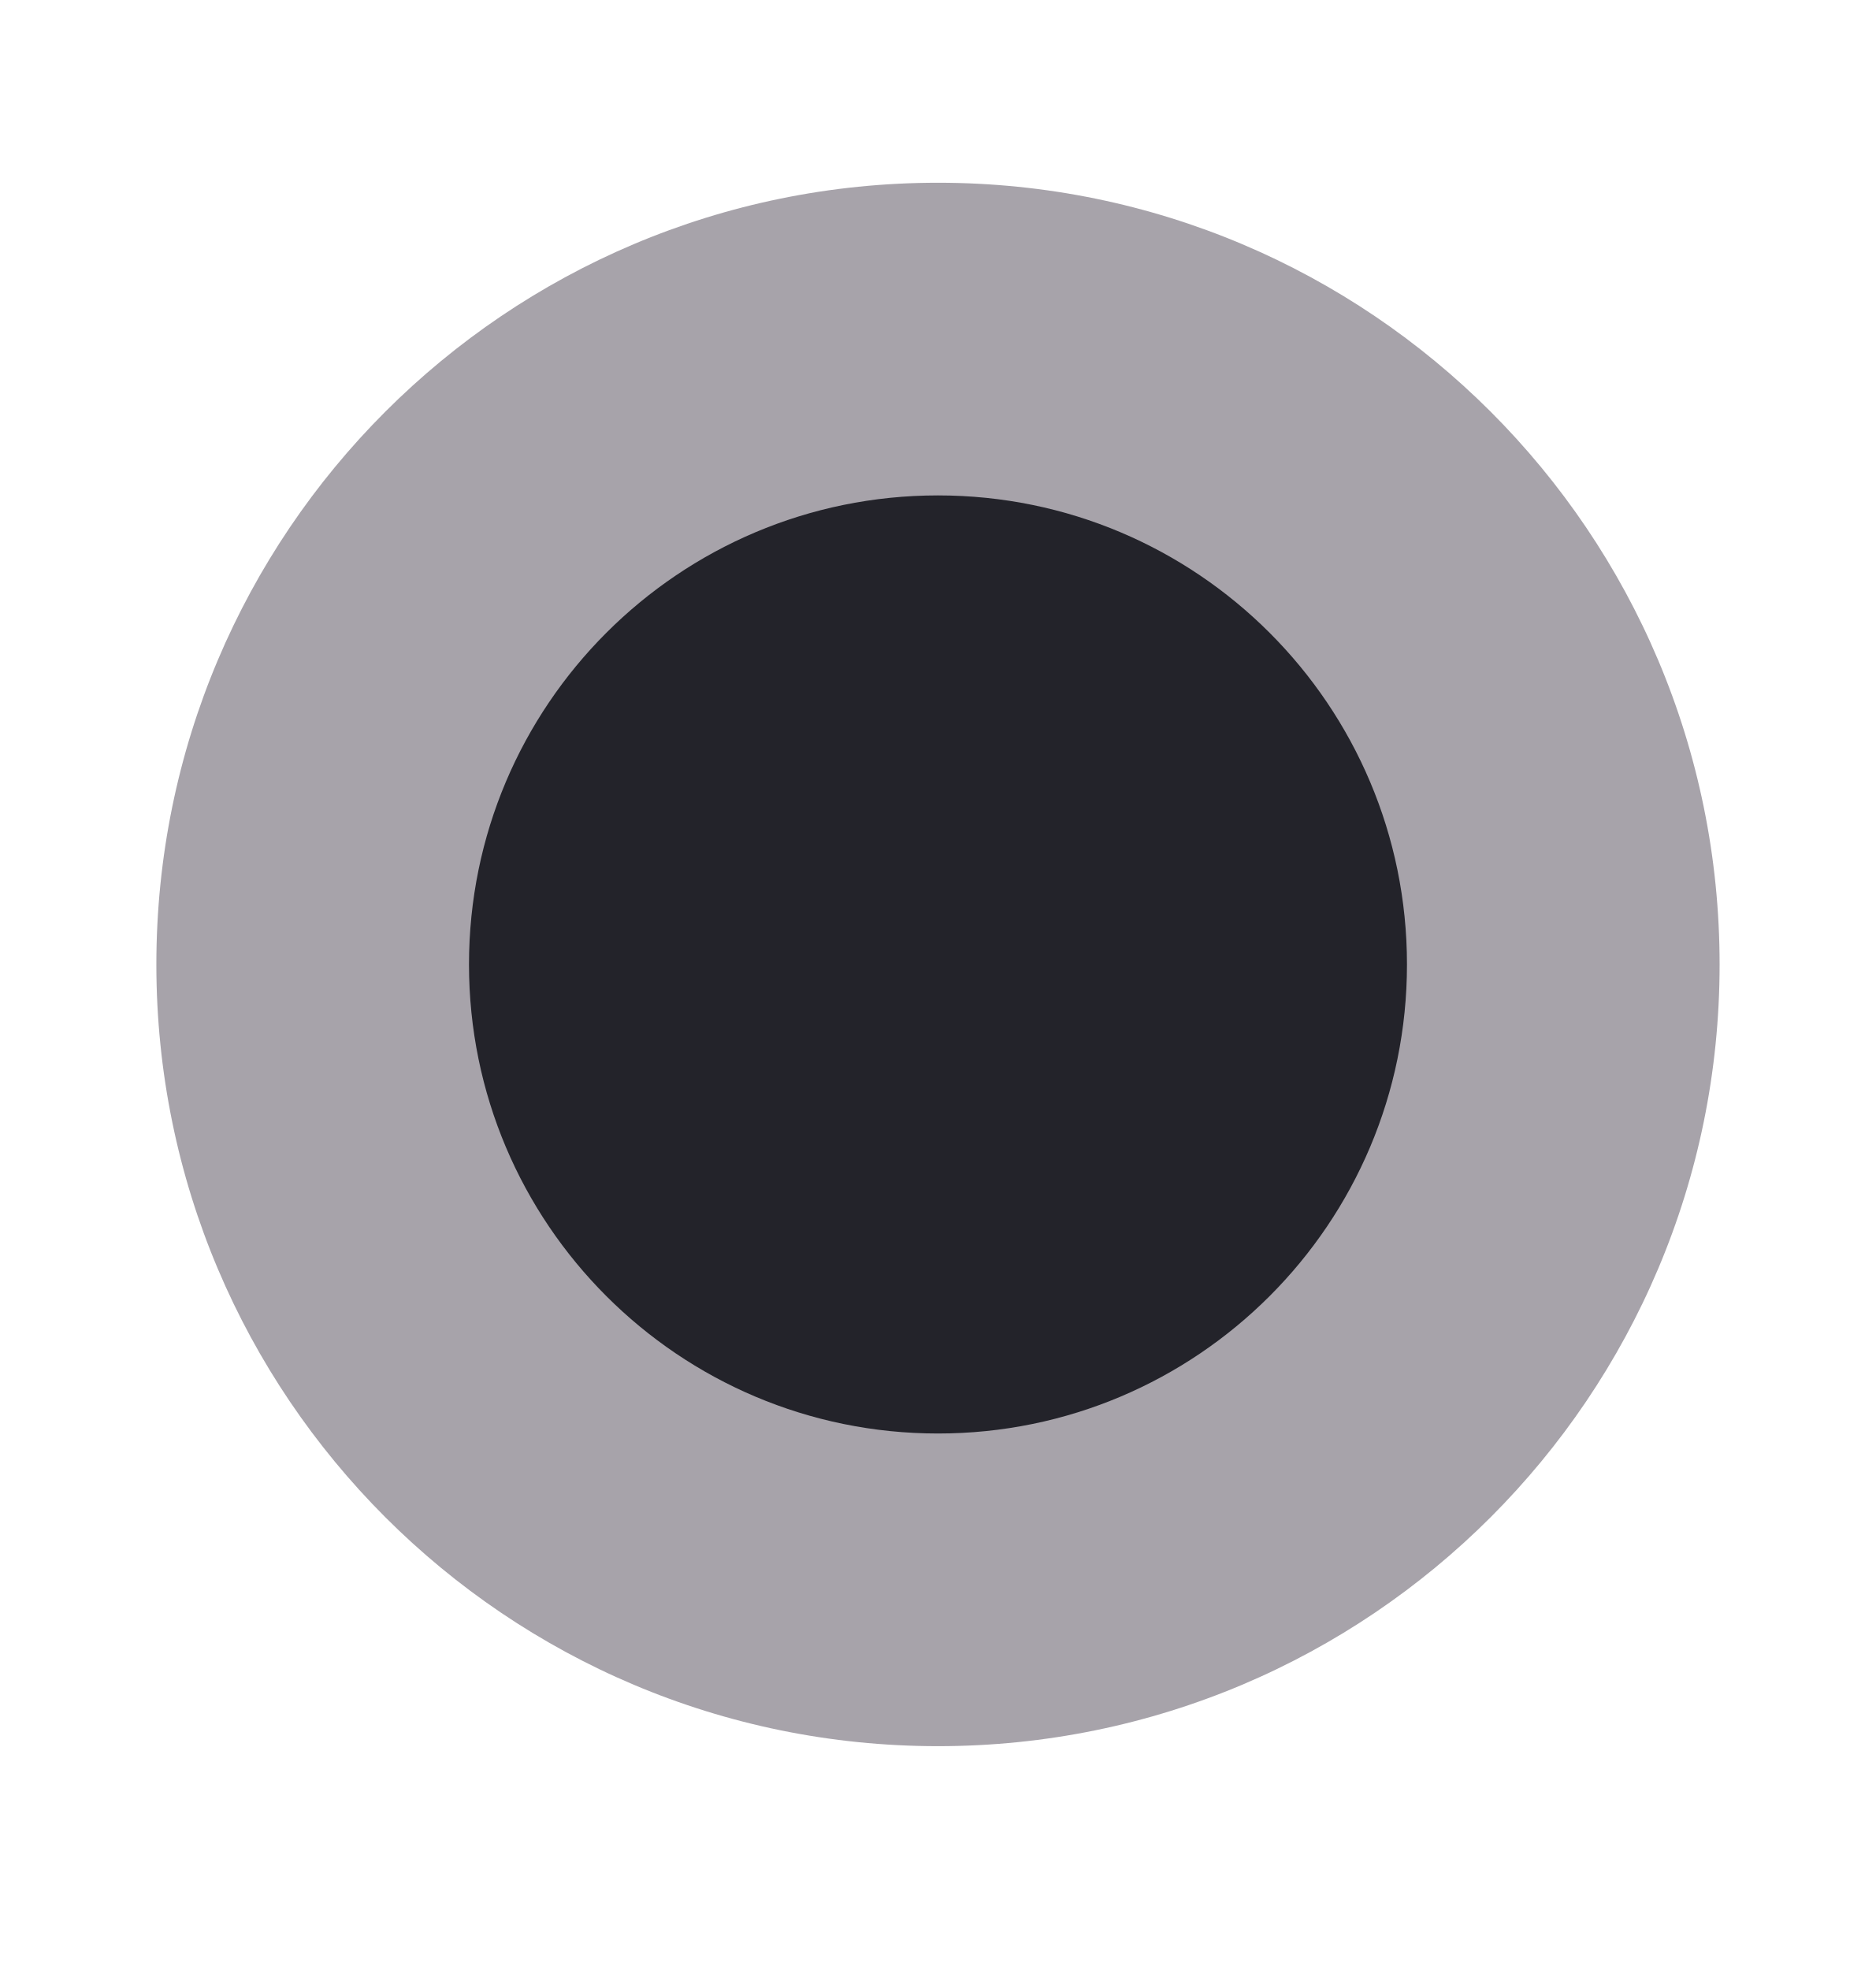
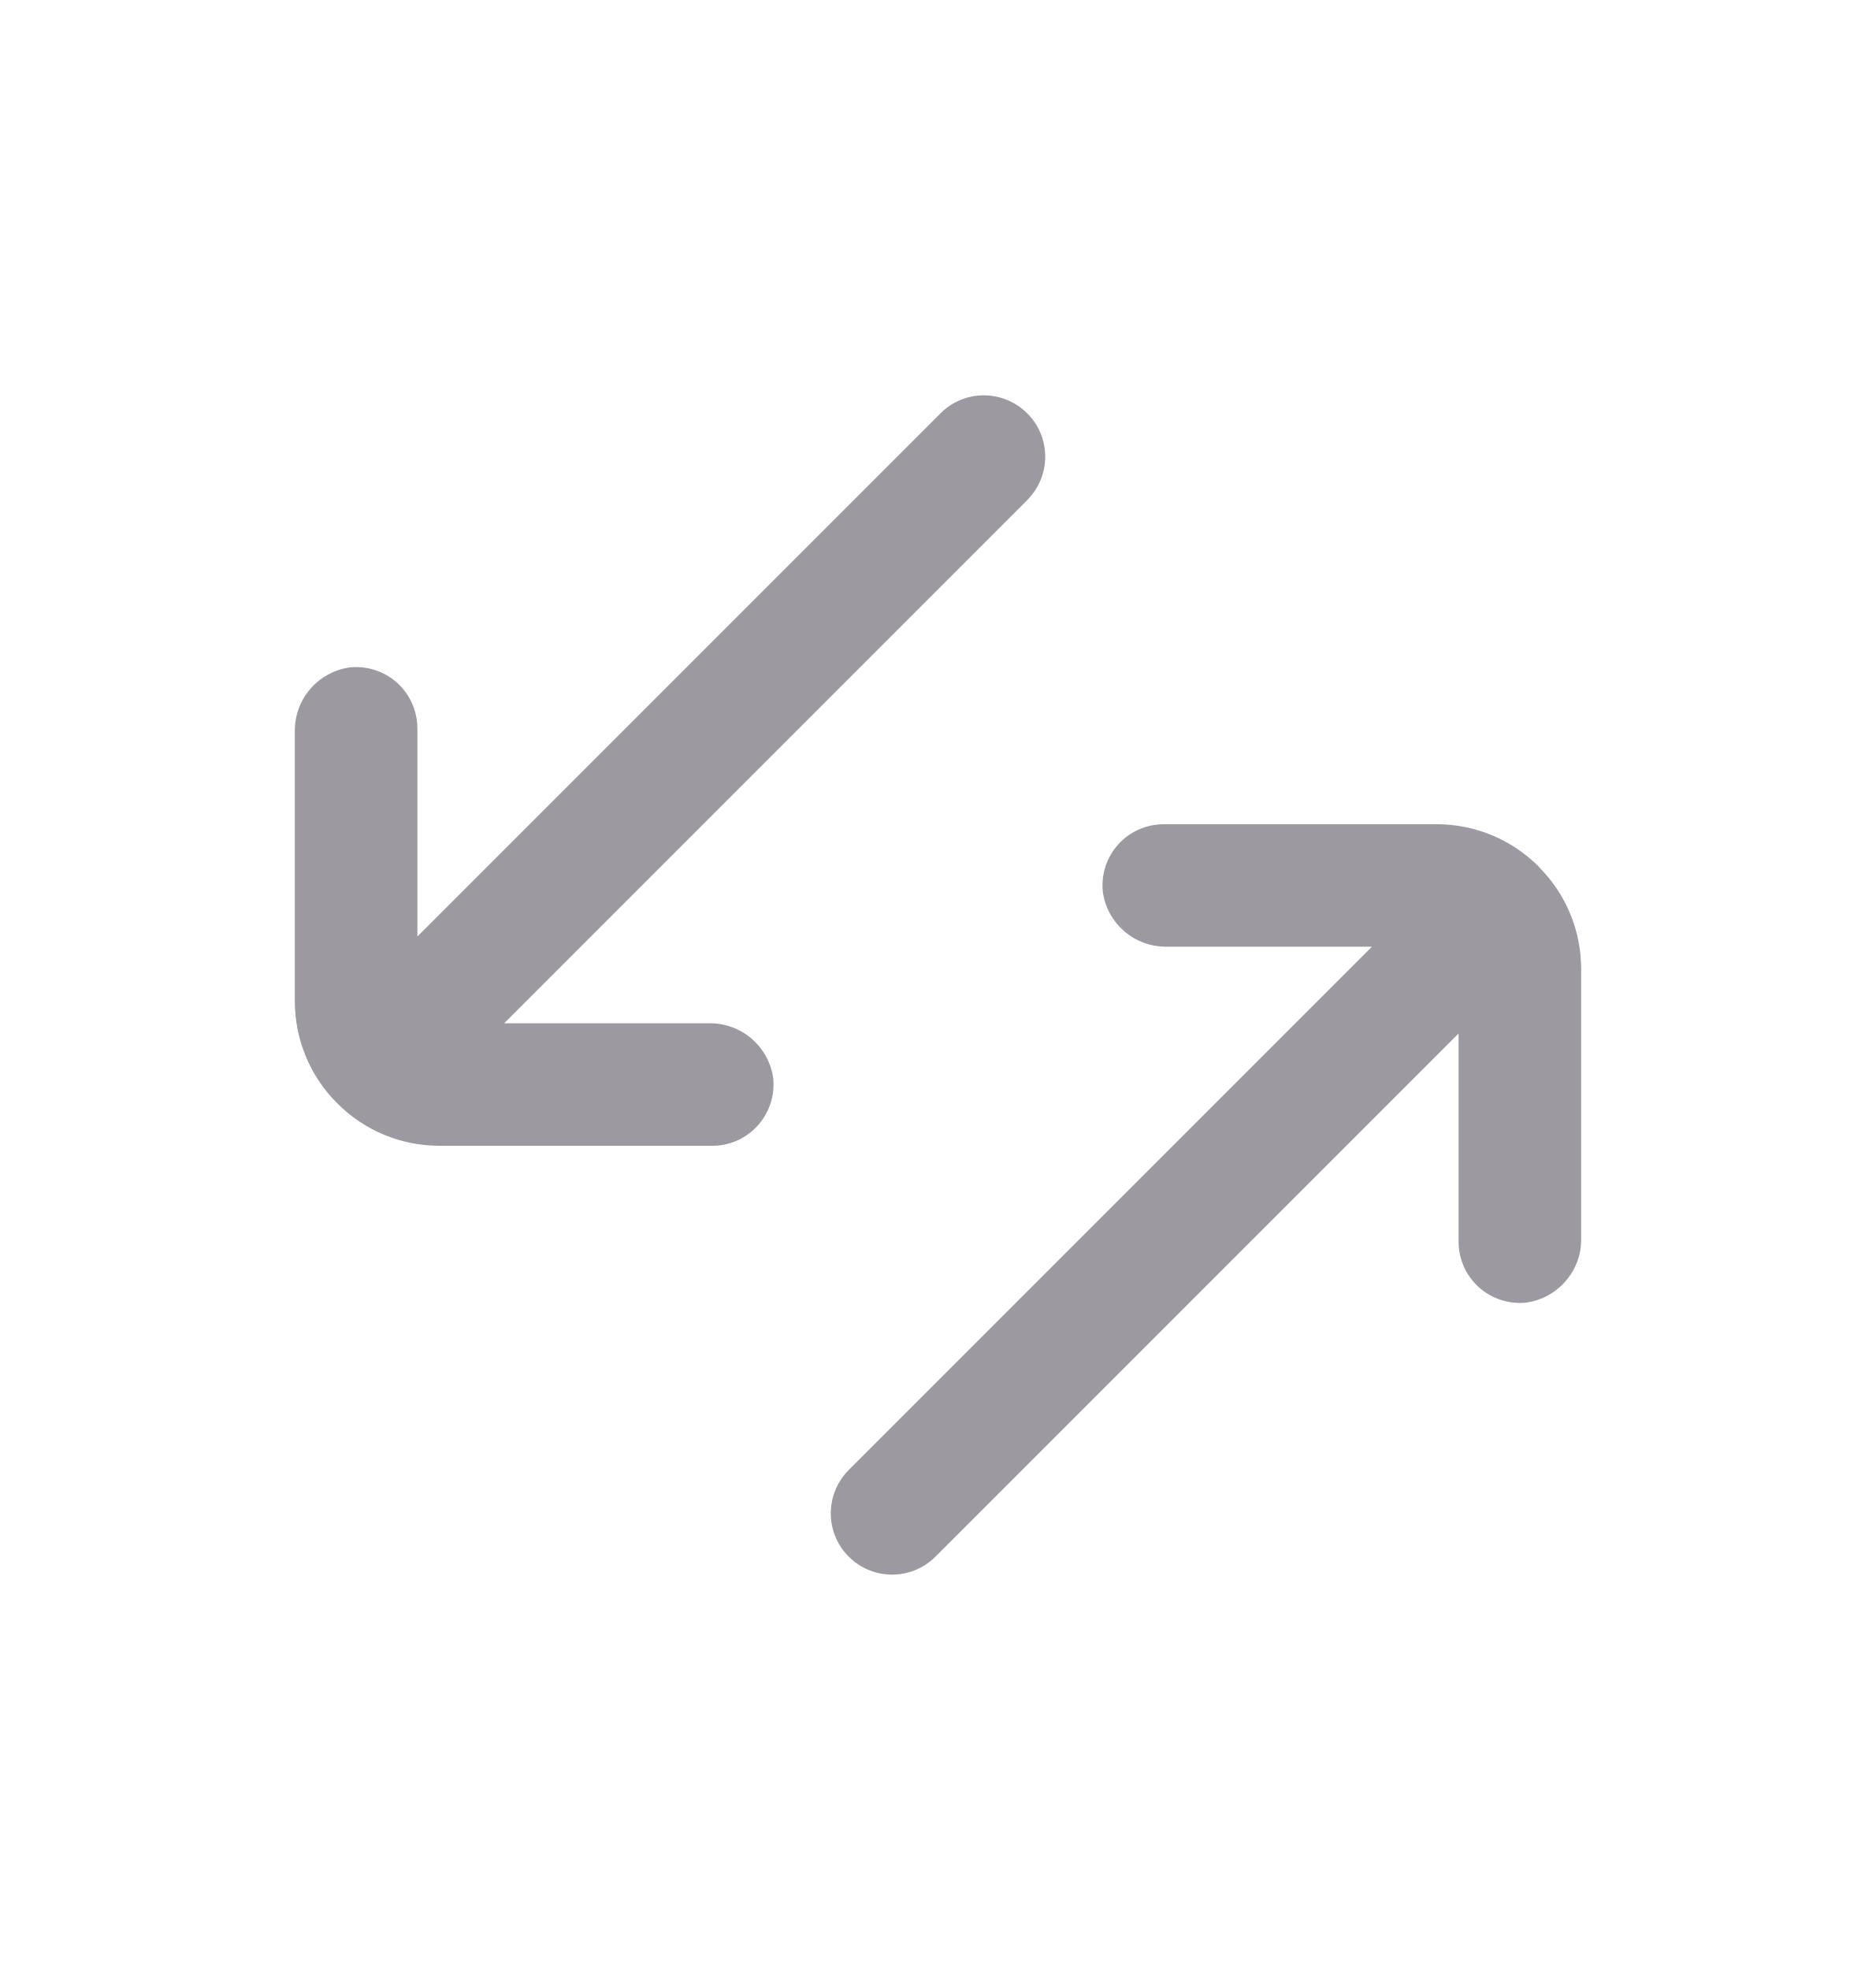
<svg xmlns="http://www.w3.org/2000/svg" width="20" height="21" viewBox="0 0 20 21" fill="none">
-   <g opacity="0.9">
-     <circle cx="10" cy="10.281" r="8.333" fill="#9D99A1" />
-     <circle cx="10" cy="10.281" r="5" fill="#0B0B13" />
-   </g>
+   <path d="M16.405 9.238C16.113 8.946 15.725 8.786 15.312 8.786H12.411C12.223 8.786 12.047 8.863 11.924 8.999C11.8 9.135 11.739 9.318 11.757 9.501C11.777 9.665 11.859 9.817 11.986 9.927C12.112 10.036 12.274 10.094 12.445 10.092H14.626L9.049 15.669C8.884 15.834 8.819 16.076 8.879 16.301C8.939 16.526 9.117 16.703 9.341 16.763C9.566 16.824 9.808 16.759 9.973 16.594L15.55 11.017V13.232C15.549 13.417 15.627 13.595 15.763 13.719C15.9 13.843 16.084 13.904 16.267 13.886C16.431 13.865 16.582 13.783 16.691 13.657C16.802 13.53 16.861 13.367 16.857 13.199V10.332C16.857 9.919 16.696 9.531 16.404 9.239L16.405 9.238Z" fill="#9D99A1" />
+   <path d="M8.014 11.073C7.887 10.963 7.723 10.905 7.556 10.908H5.375L10.951 5.331C11.075 5.207 11.143 5.043 11.143 4.868C11.143 4.693 11.075 4.529 10.951 4.406C10.83 4.284 10.661 4.214 10.489 4.214C10.317 4.214 10.15 4.282 10.027 4.406L4.45 9.983V7.769C4.451 7.583 4.373 7.406 4.237 7.281C4.116 7.171 3.958 7.111 3.796 7.111C3.775 7.111 3.754 7.112 3.733 7.114C3.569 7.136 3.418 7.217 3.309 7.343C3.199 7.47 3.14 7.633 3.143 7.802V10.669C3.143 11.082 3.304 11.47 3.596 11.762C3.888 12.054 4.276 12.214 4.689 12.214H7.589C7.773 12.216 7.95 12.139 8.076 12.001C8.2 11.865 8.261 11.682 8.244 11.499C8.223 11.335 8.141 11.183 8.014 11.073H8.014Z" fill="#9D99A1" />
</svg>
